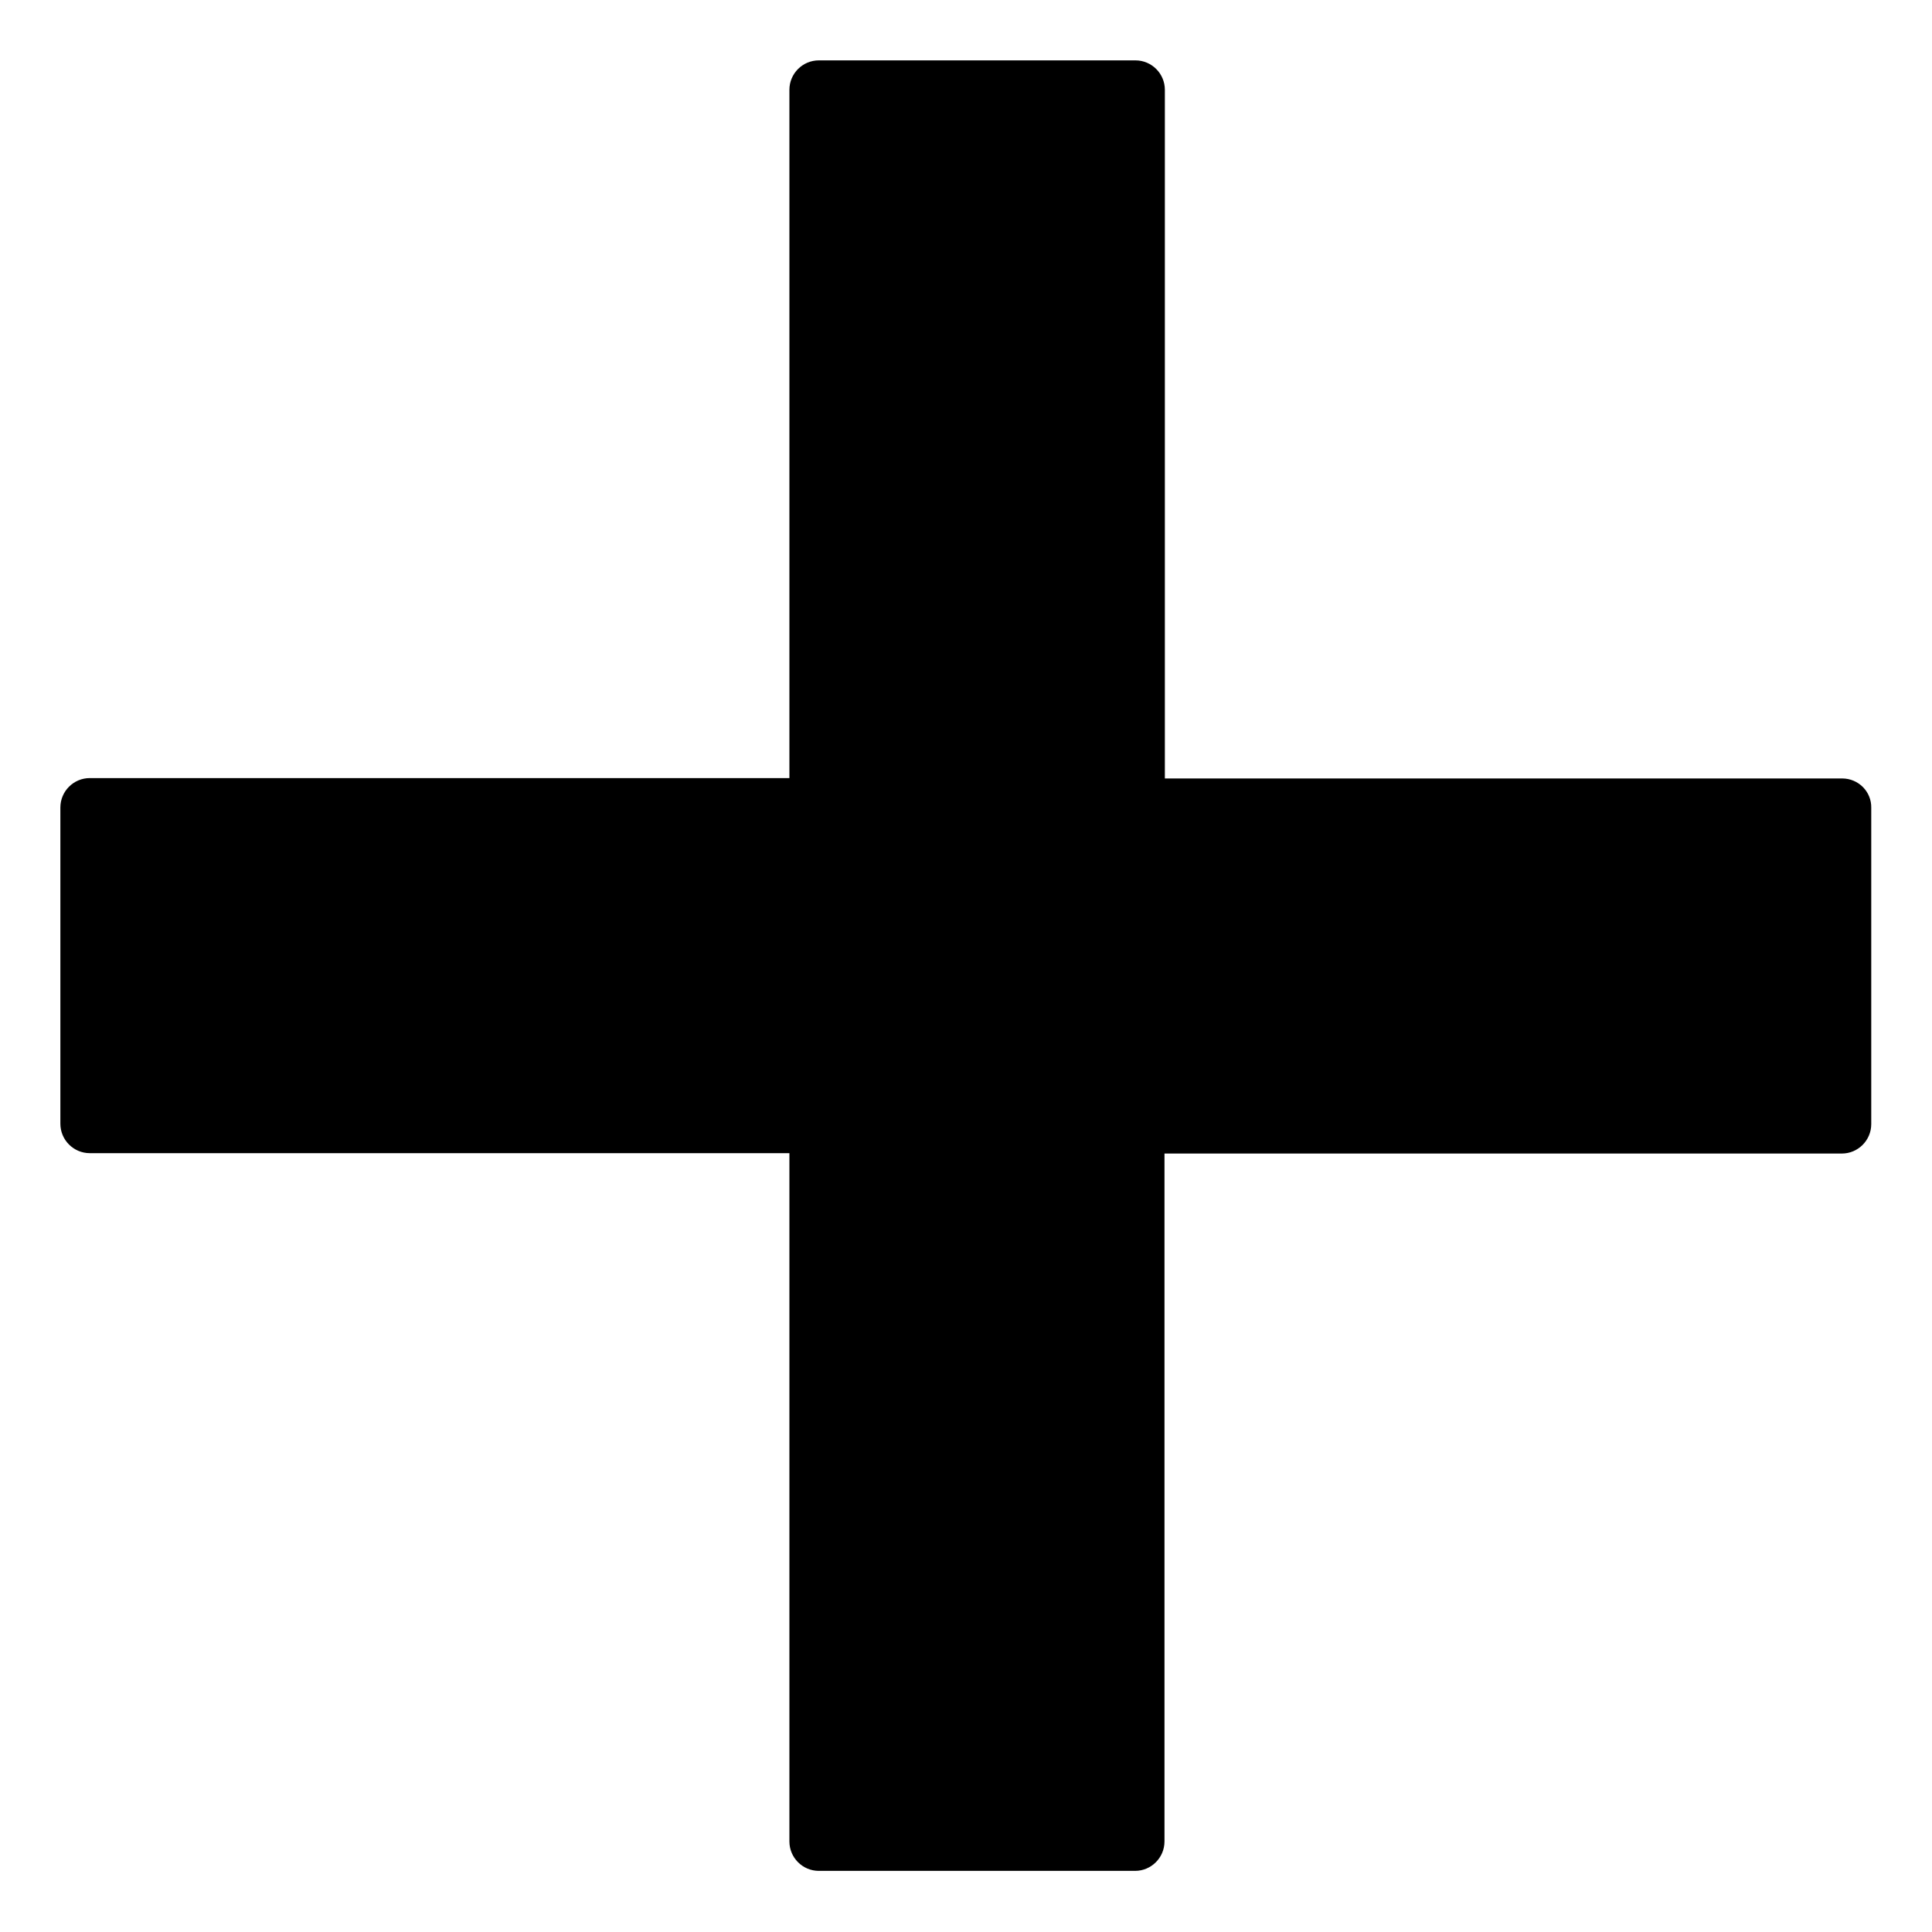
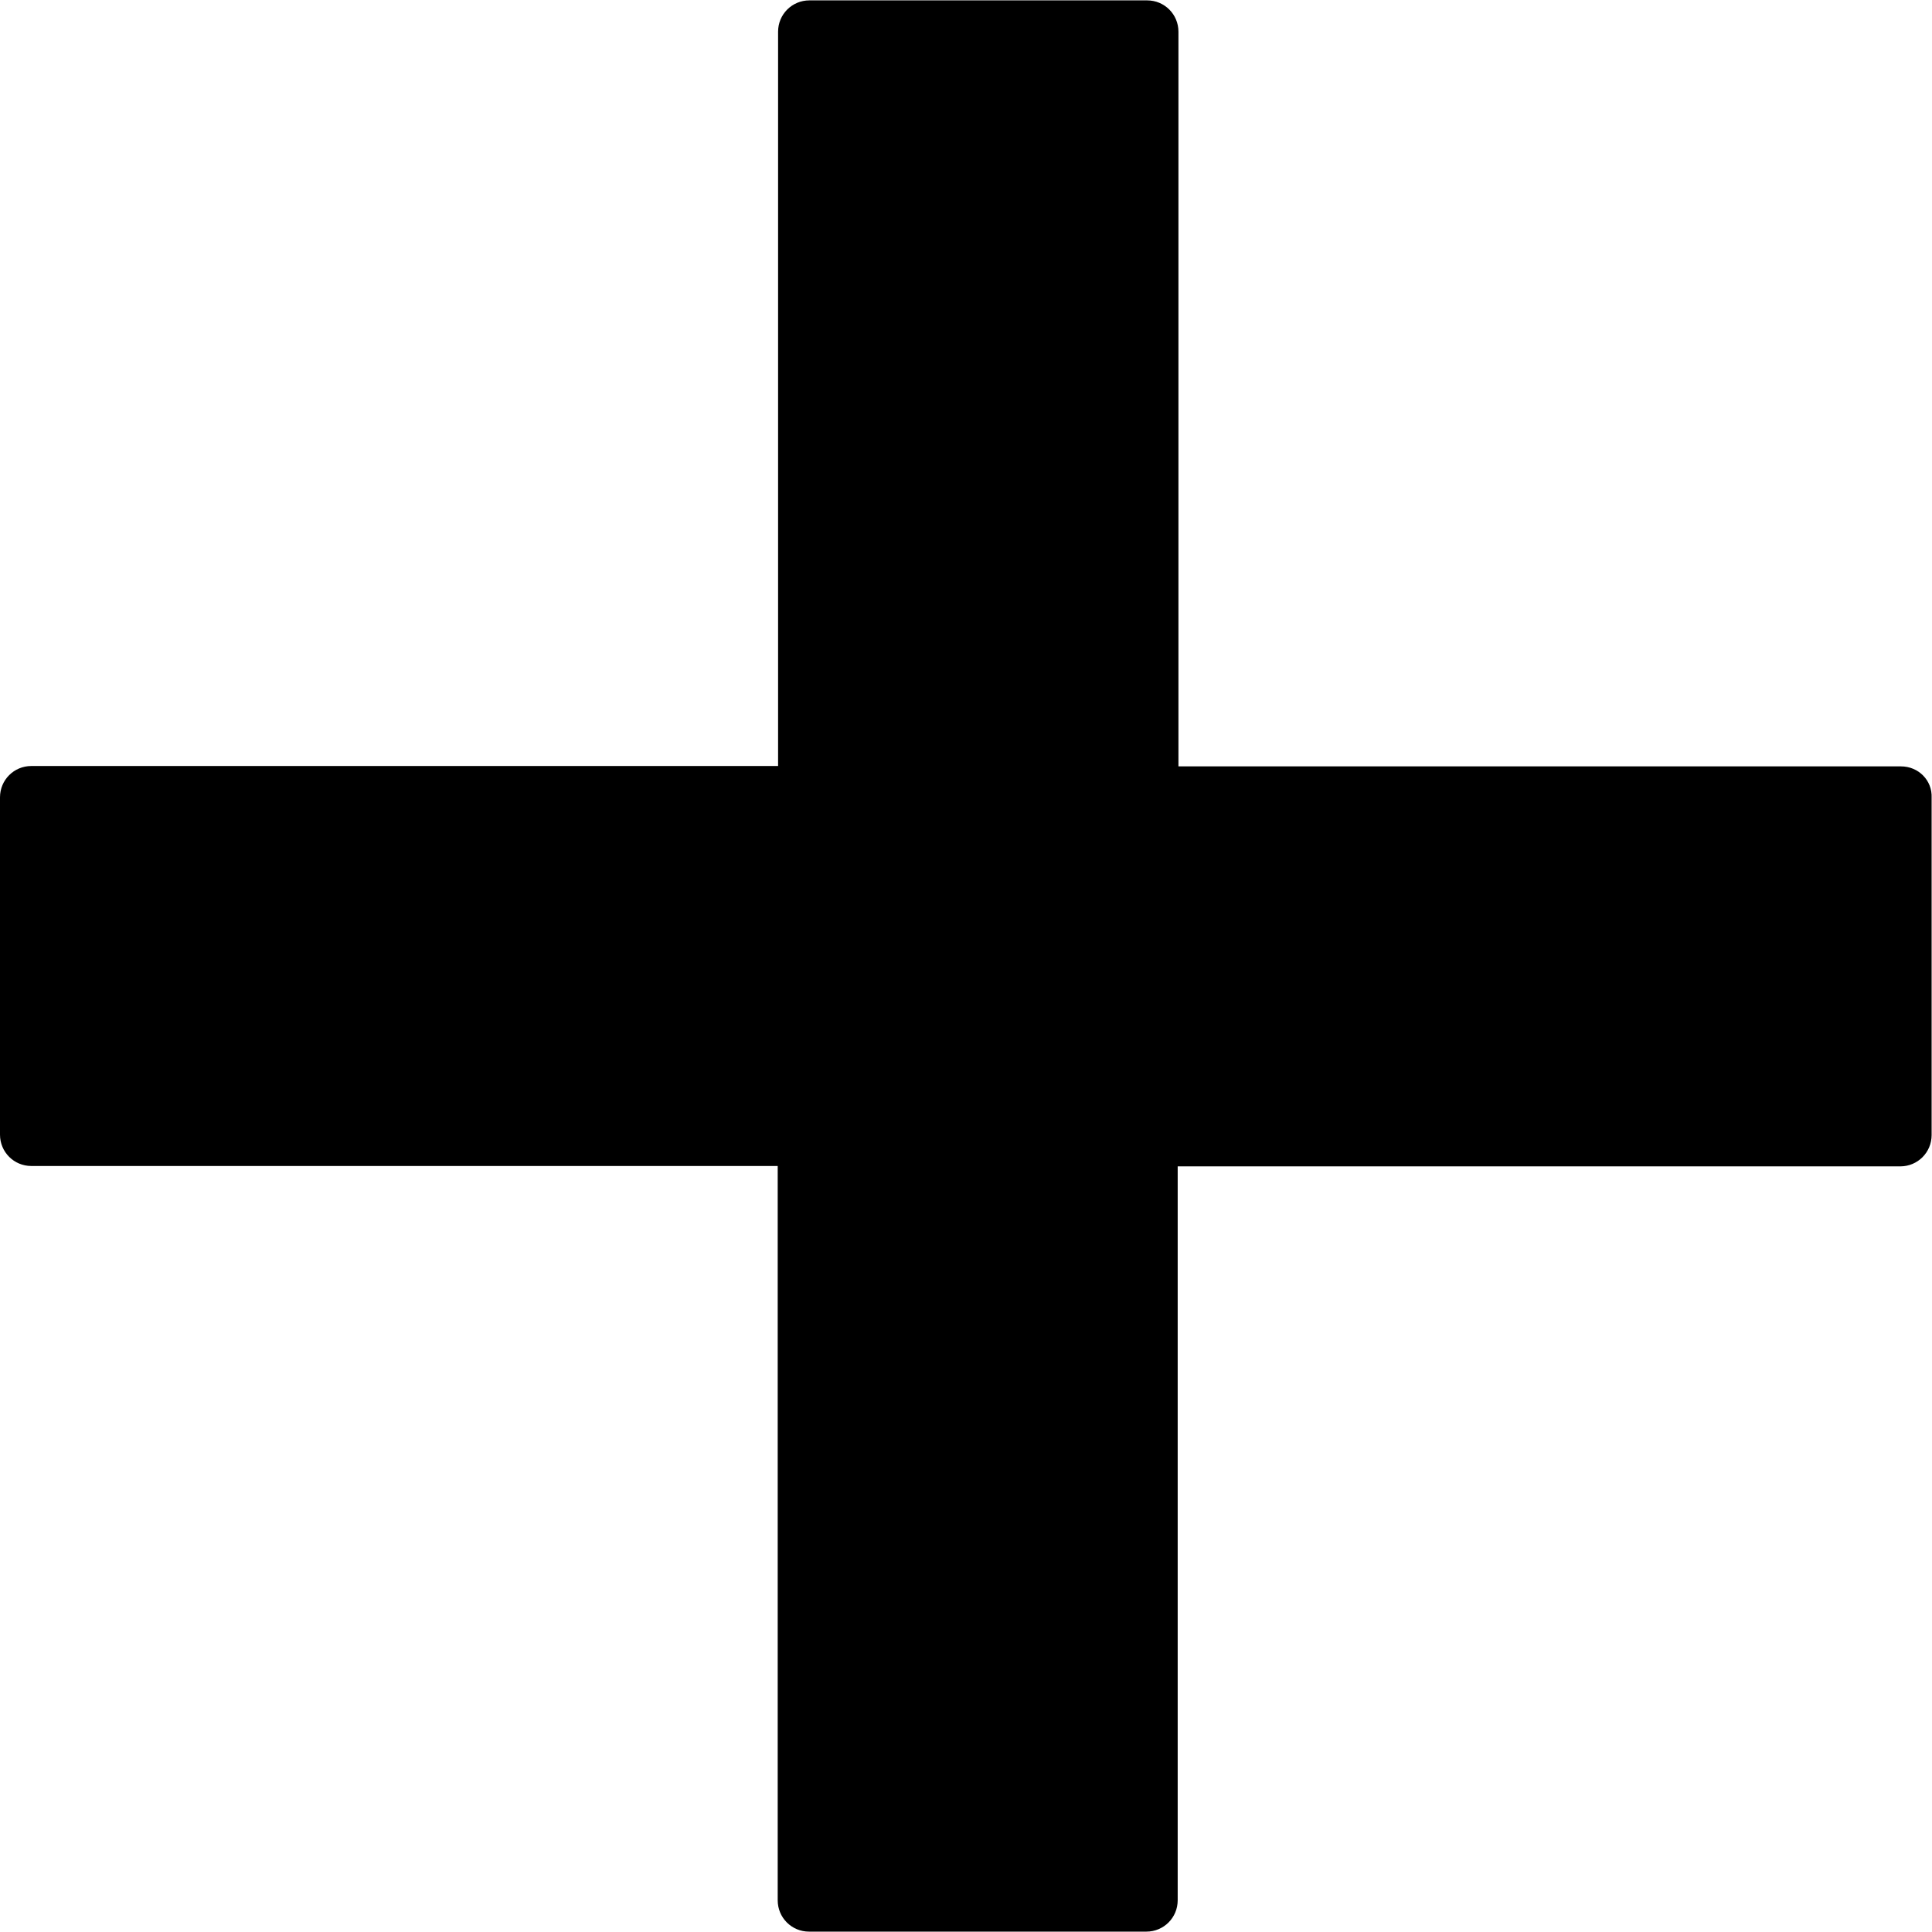
<svg xmlns="http://www.w3.org/2000/svg" viewBox="0 0 512 512">
-   <path d="M488.2,206.3H308.7V23.8c0-4.3-3.5-7.8-7.8-7.8H217c-4.3,0-7.8,3.5-7.8,7.8v182.4H23.8c-4.3,0-7.8,3.5-7.8,7.8v83.8 c0,4.3,3.5,7.8,7.8,7.8h185.4v182.4c0,4.3,3.5,7.8,7.8,7.8h83.8c4.3,0,7.8-3.5,7.8-7.8V305.7h179.5c4.3,0,7.8-3.5,7.8-7.8v-83.8 C496,209.8,492.5,206.3,488.2,206.3z" />
+   <path d="M503.8,203.1H312.3V8.4c0-4.6-3.7-8.3-8.3-8.3h-89.5c-4.6,0-8.3,3.7-8.3,8.3V203H8.3c-4.6,0-8.3,3.7-8.3,8.3v89.4 c0,4.6,3.7,8.3,8.3,8.3h197.8v194.6c0,4.6,3.7,8.3,8.3,8.3h89.4c4.6,0,8.3-3.7,8.3-8.3V309.1h191.5c4.6,0,8.3-3.7,8.3-8.3v-89.4 C512.1,206.8,508.4,203.1,503.8,203.1z" />
</svg>
